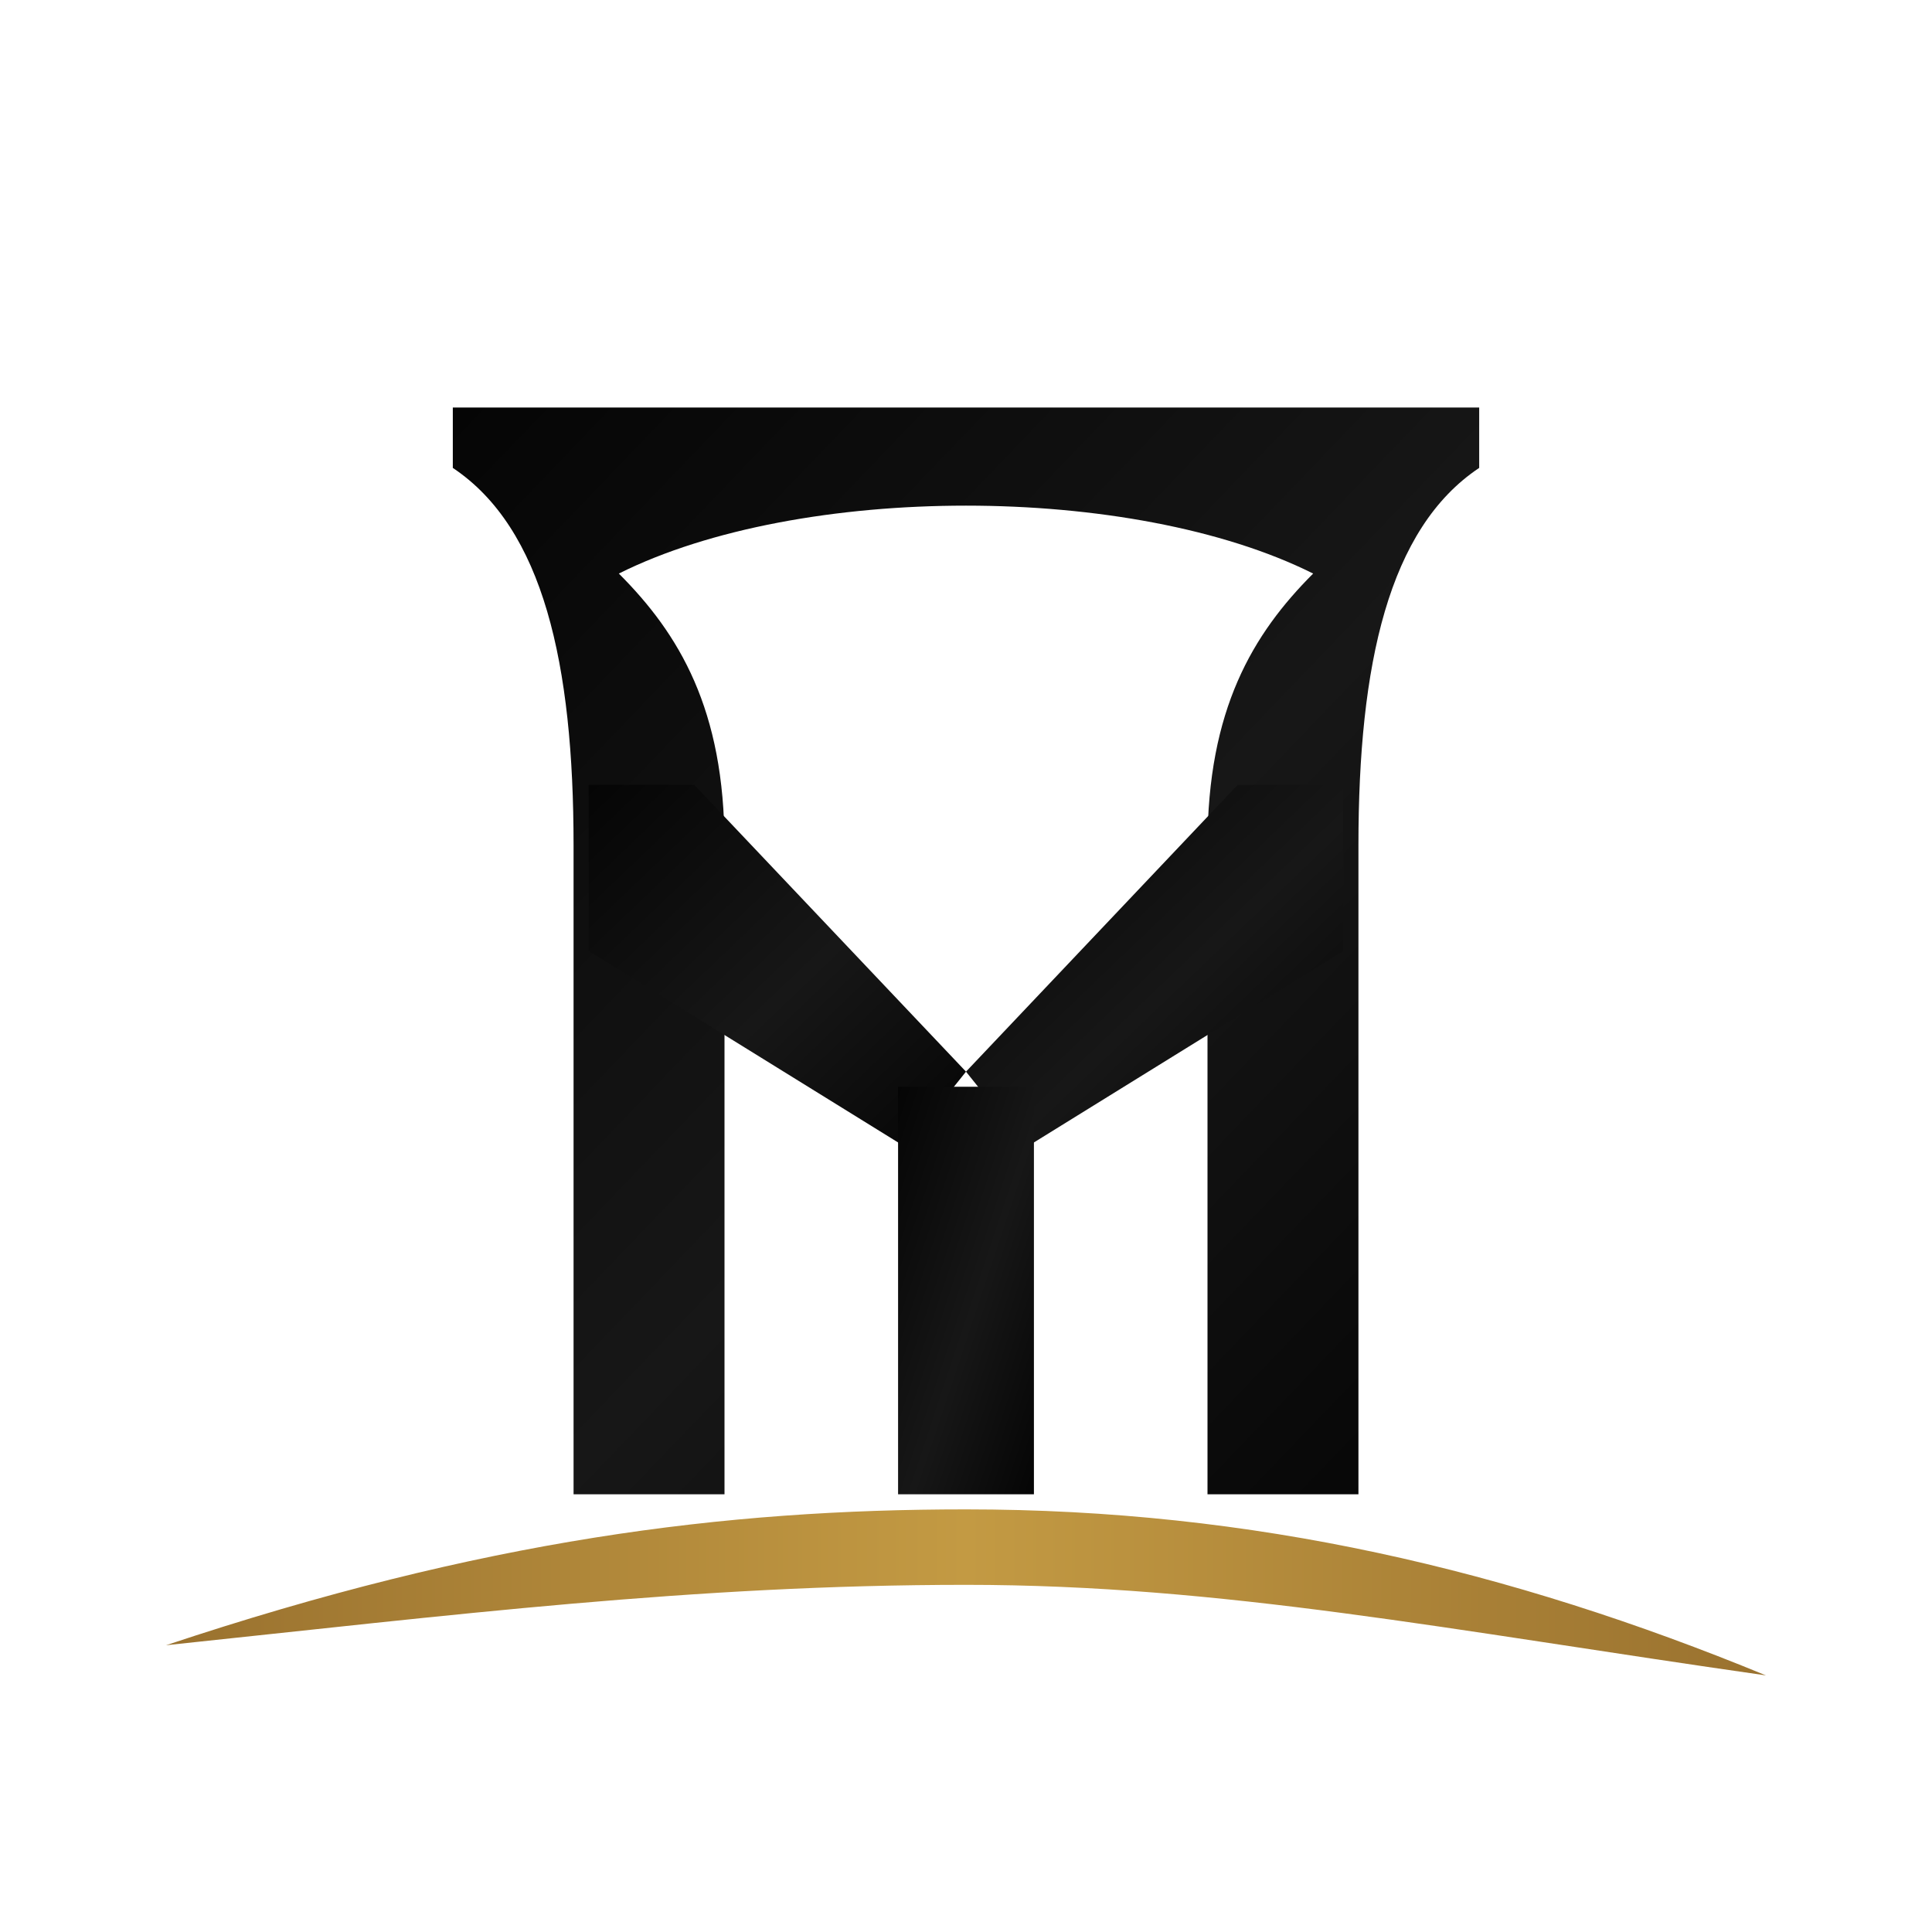
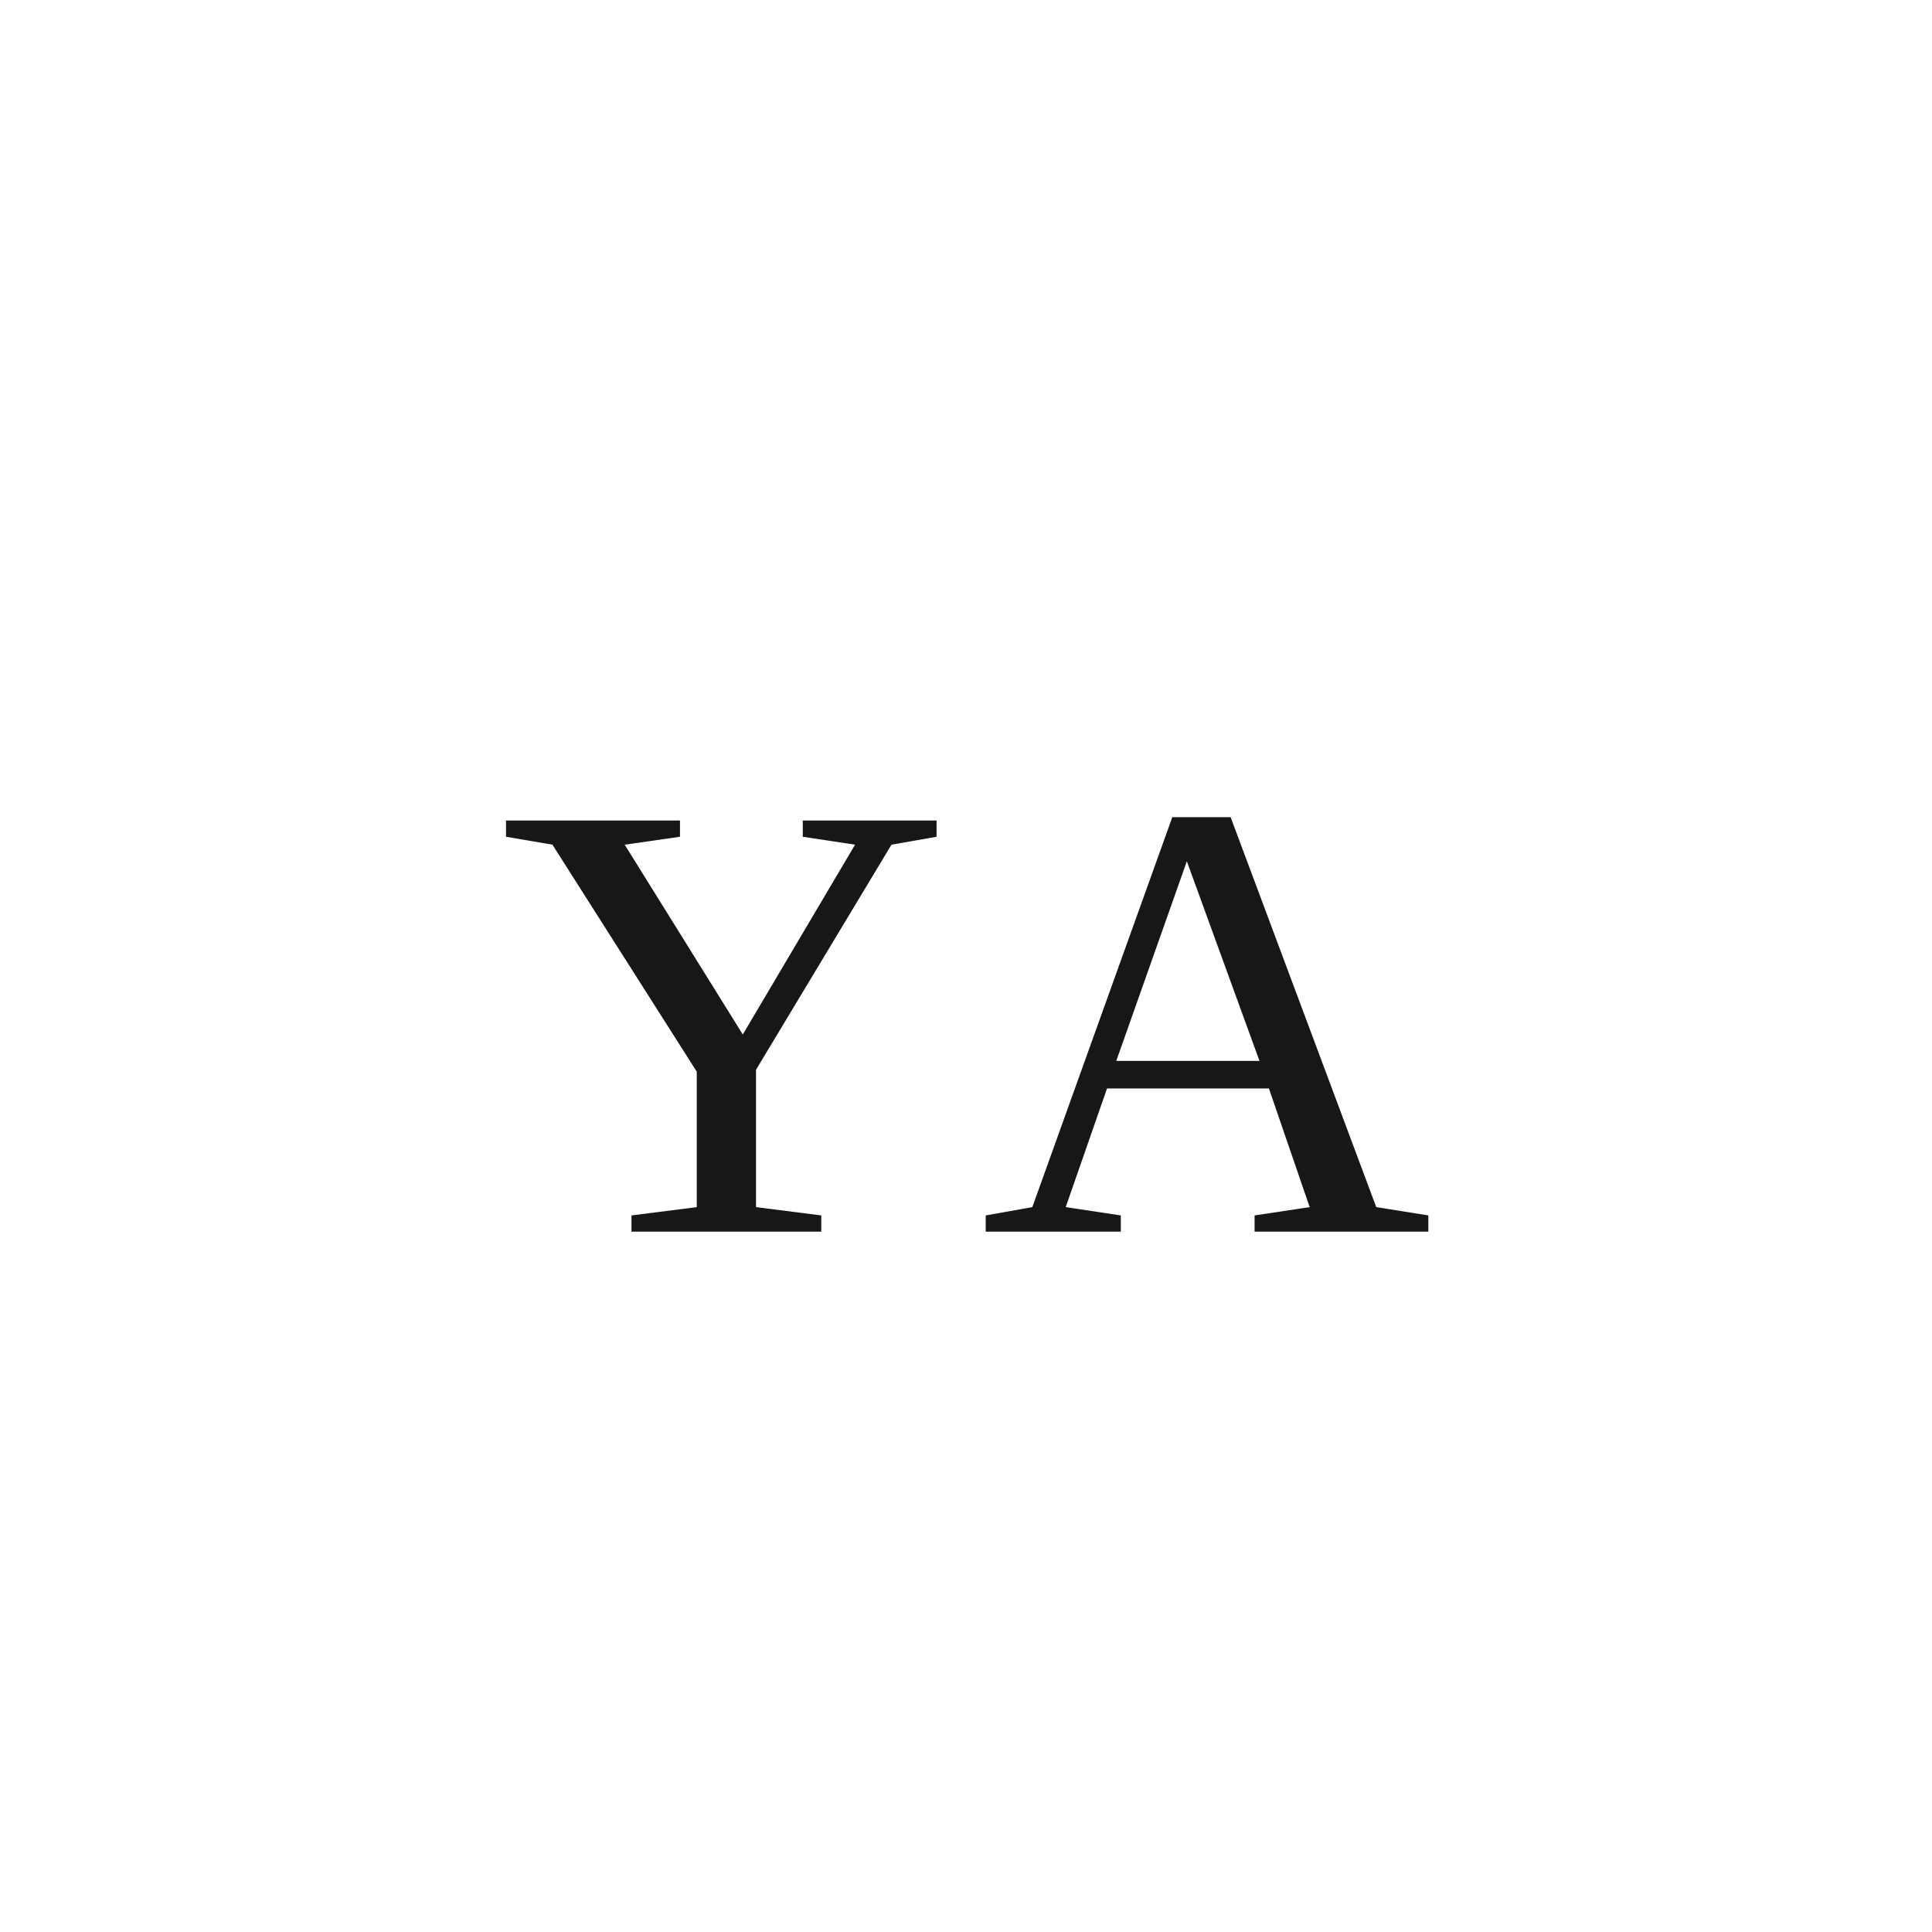
<svg xmlns="http://www.w3.org/2000/svg" width="160" height="160" viewBox="0 0 160 160" role="img" aria-labelledby="title desc">
-   <rect width="160" height="160" fill="none" />
-   <defs>
-     <linearGradient id="yiiart-mark-gold-arc" x1="0%" y1="0%" x2="100%" y2="0%">
-       <stop offset="0" stop-color="#9a722f" />
-       <stop offset="0.5" stop-color="#c39a43" />
-       <stop offset="1" stop-color="#9a722f" />
-     </linearGradient>
-     <linearGradient id="yiiart-mark-ink" x1="0%" y1="0%" x2="100%" y2="100%">
-       <stop offset="0" stop-color="#050505" />
-       <stop offset="0.55" stop-color="#171717" />
-       <stop offset="1" stop-color="#050505" />
-     </linearGradient>
-   </defs>
-   <g transform="translate(10 10) scale(1.25)">
-     <g fill="url(#yiiart-mark-ink)">
-       <path d="M22 19H90V23C84 27 82 36 82 48V91H72V48C72 39 75 34 79 30C67 24 45 24 33 30C37 34 40 39 40 48V91H30V48C30 36 28 27 22 23Z" />
-       <path d="M31 44H38L56 63L52 68L31 55Z" />
-       <path d="M81 44H74L56 63L60 68L81 55Z" />
-       <path d="M51.5 64H60.5V91H51.5Z" />
-     </g>
-     <path d="M3 101C24 94 40 92 56 92C75 92 92 96 109 103C88 100 73 97 56 97C38 97 22 99 3 101Z" fill="url(#yiiart-mark-gold-arc)" />
-   </g>
+   <text x="80" y="102" text-anchor="middle" fill="#171717" font-family="Georgia, 'Times New Roman', Times, serif" font-size="52" font-weight="400" letter-spacing="8">YA</text>
</svg>
